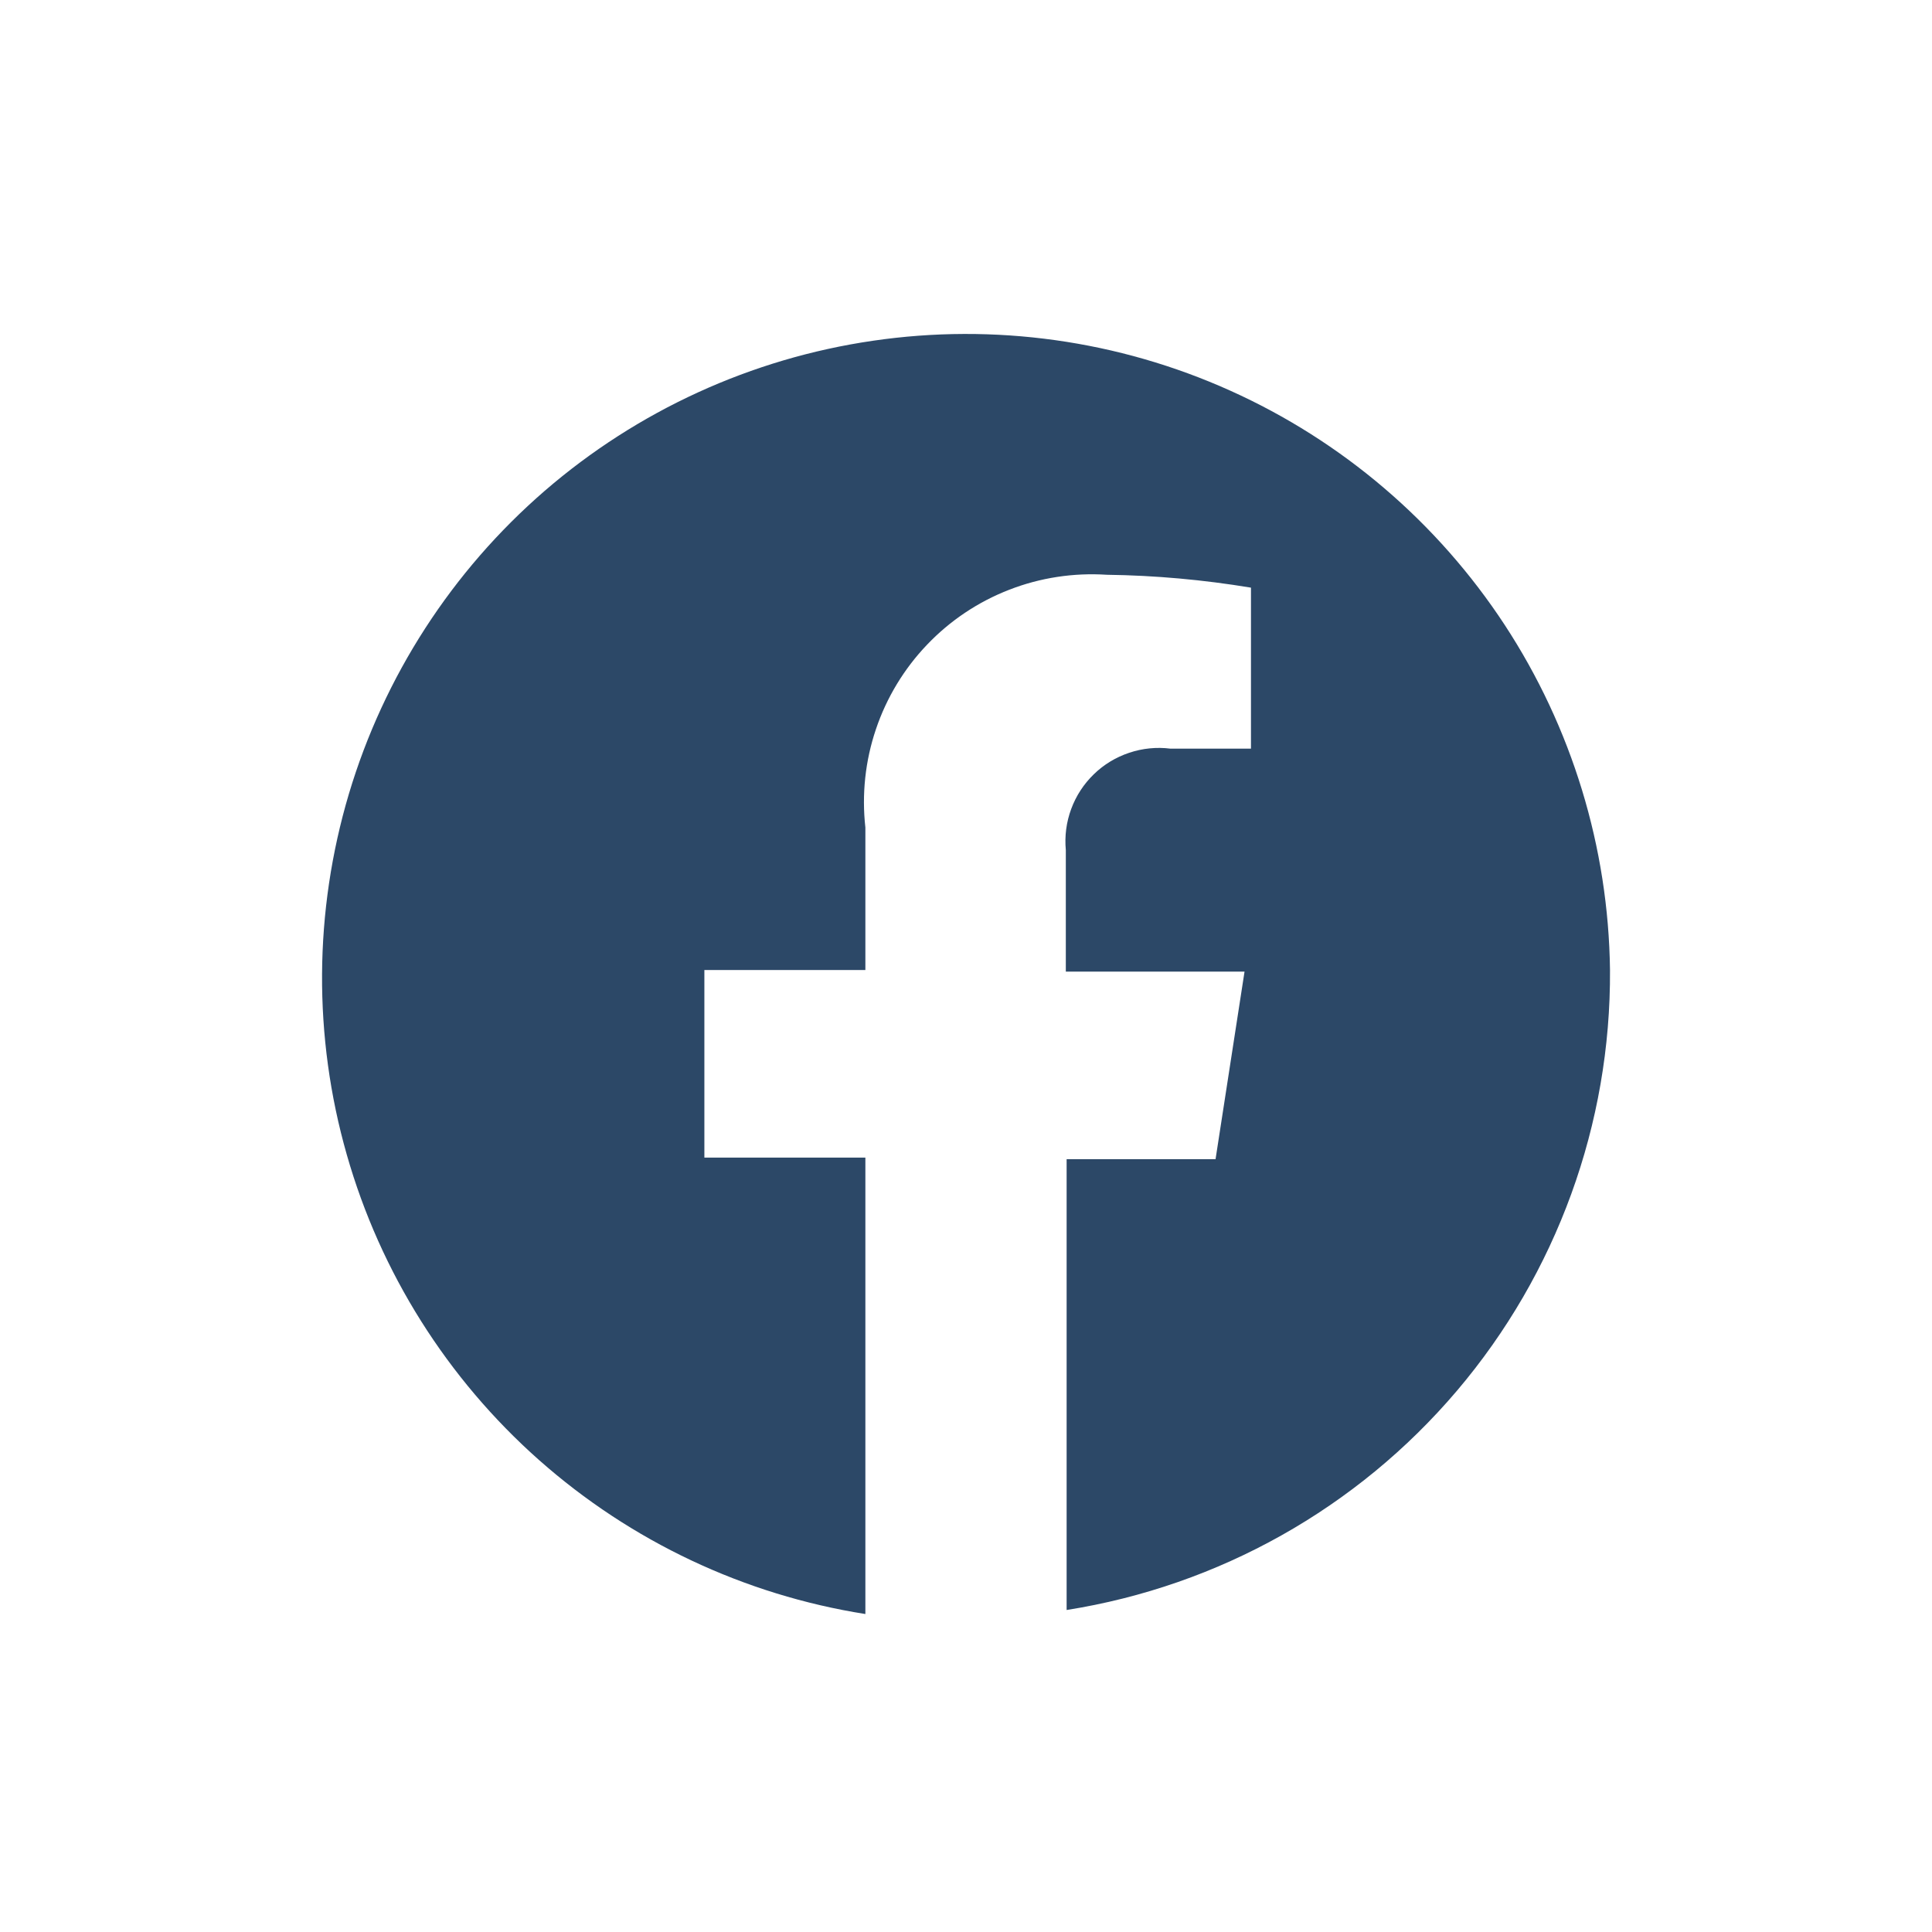
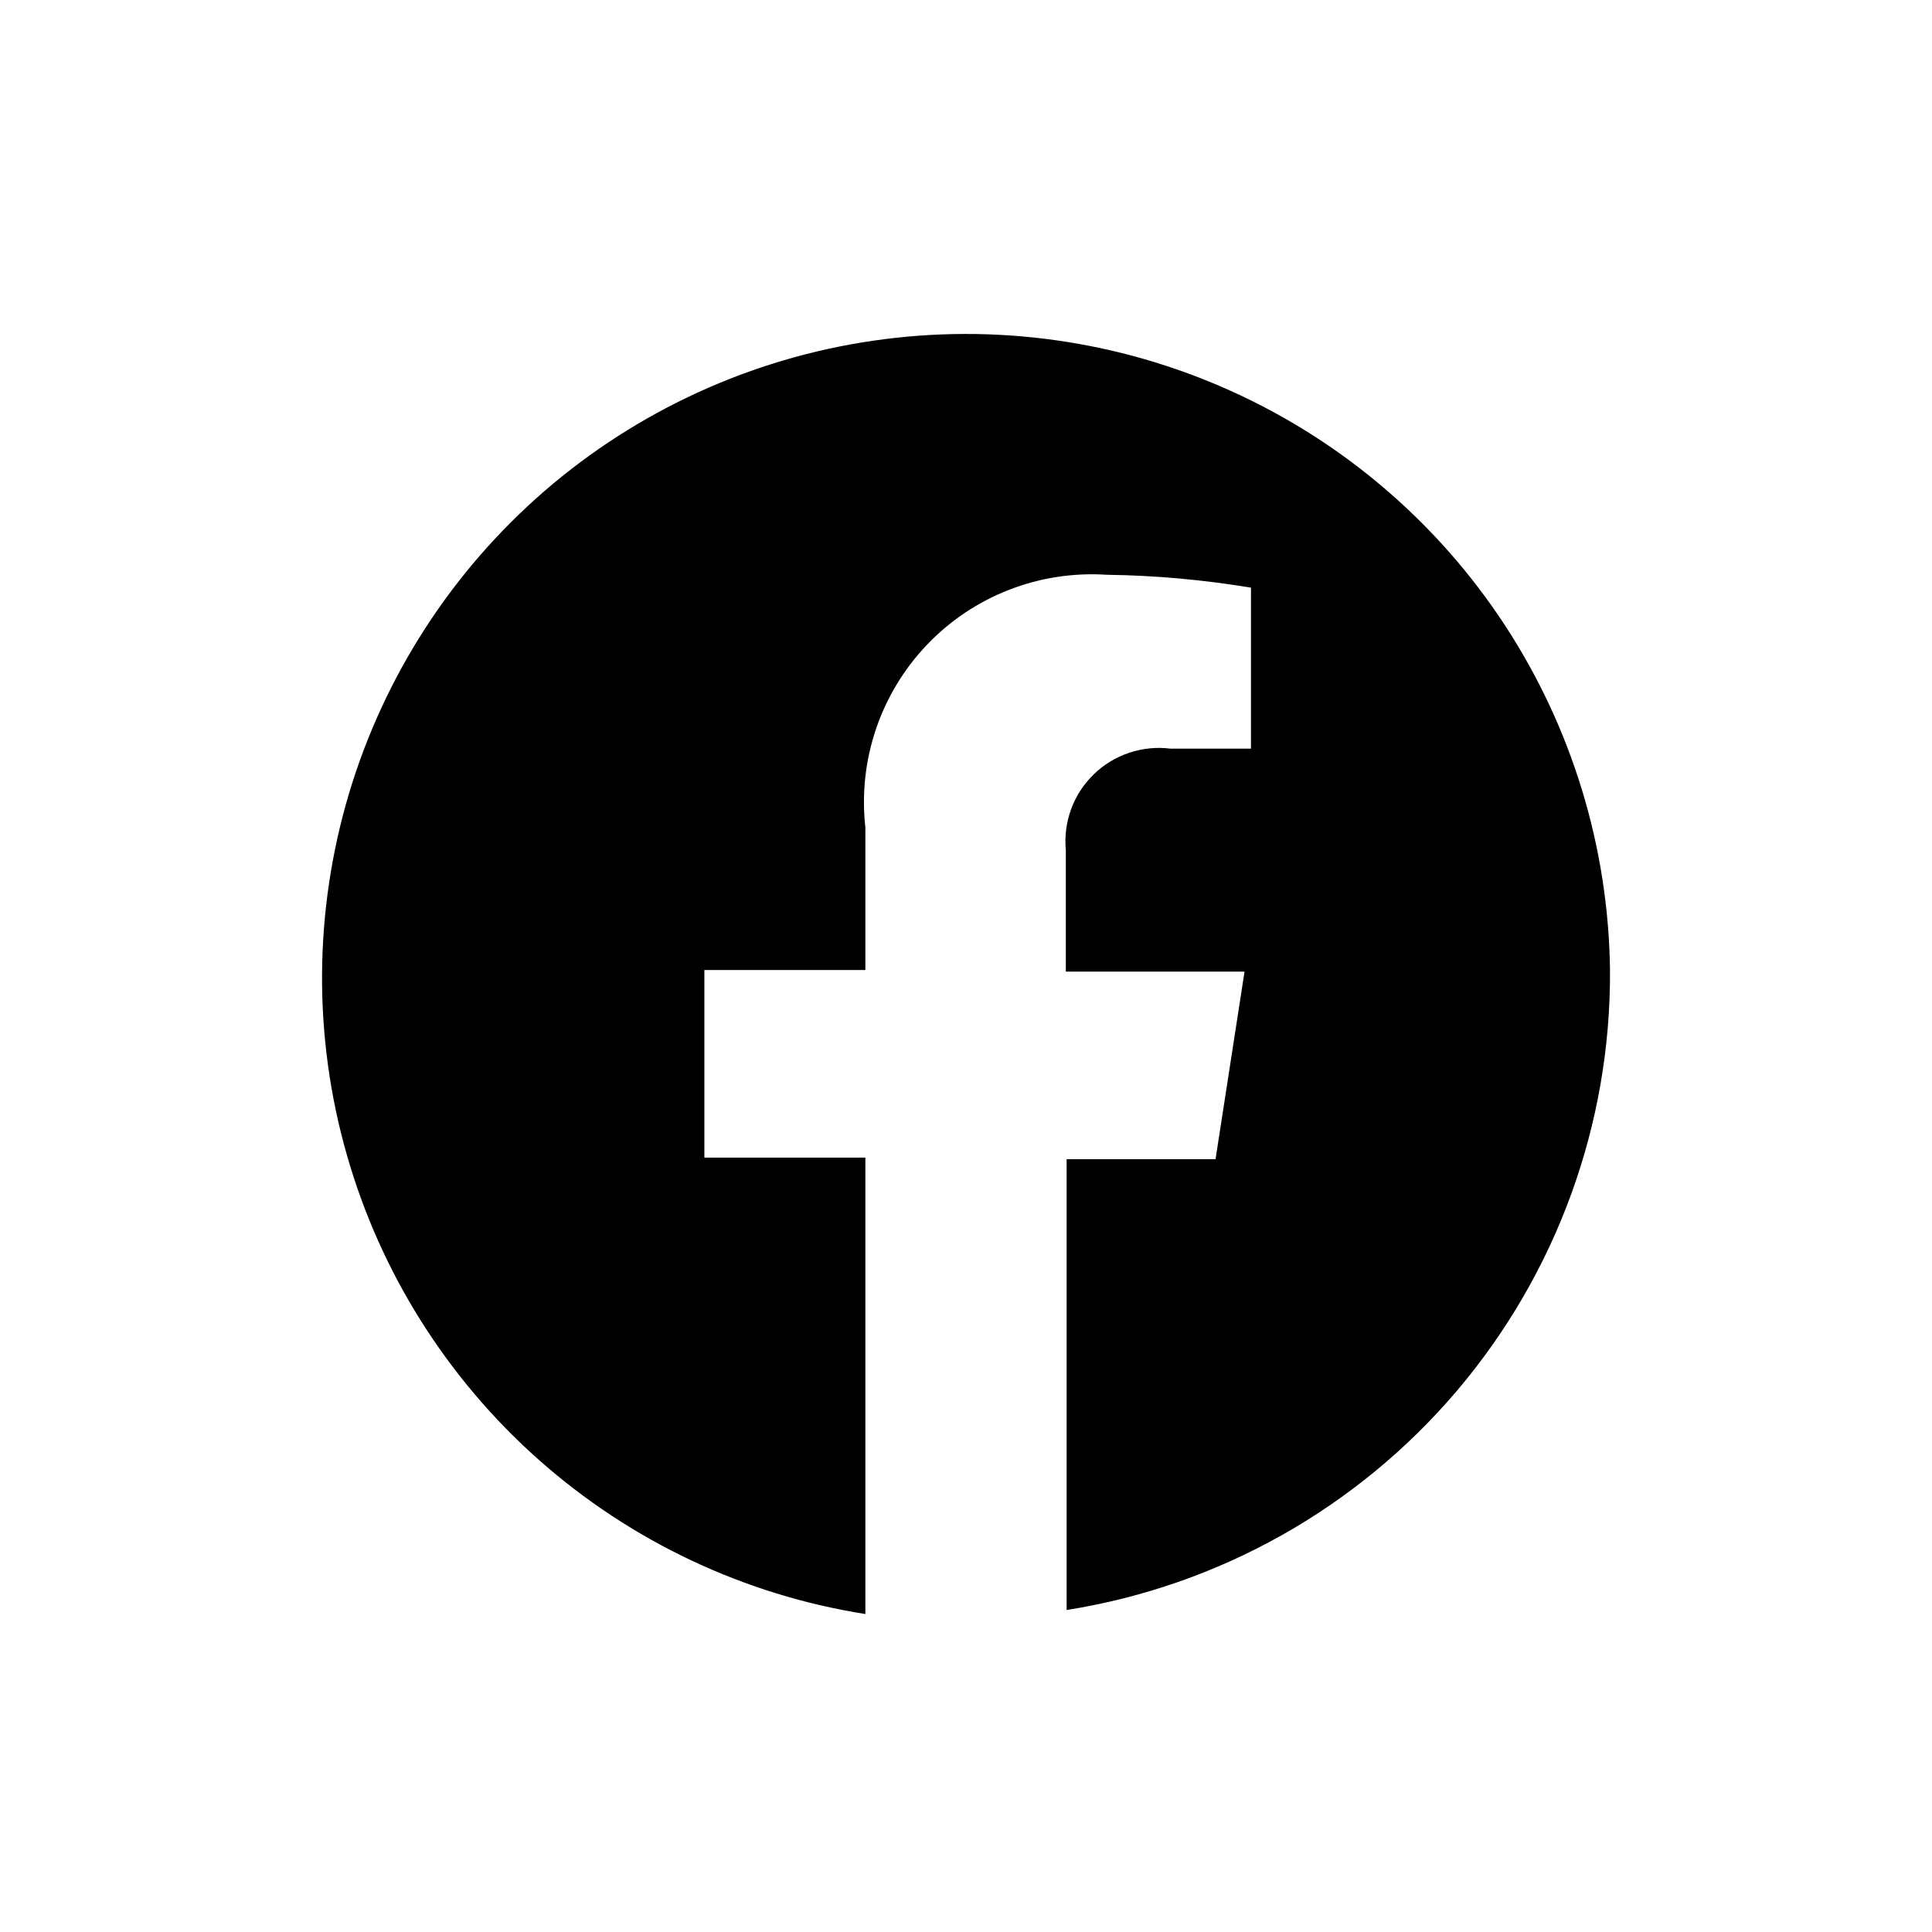
- <svg xmlns="http://www.w3.org/2000/svg" width="800px" height="800px" viewBox="0 0 24 24" fill="rgb(82, 6, 6)">
-   <path d="M20 12.05C19.981 10.525 19.527 9.038 18.692 7.763C17.856 6.488 16.673 5.478 15.283 4.853C13.892 4.227 12.352 4.012 10.843 4.233C9.335 4.453 7.921 5.1 6.767 6.097C5.614 7.095 4.77 8.401 4.334 9.862C3.899 11.323 3.889 12.878 4.308 14.344C4.726 15.81 5.555 17.126 6.696 18.137C7.838 19.148 9.244 19.812 10.75 20.05V14.38H8.75V12.05H10.75V10.28C10.704 9.868 10.748 9.452 10.881 9.059C11.013 8.667 11.23 8.308 11.516 8.009C11.802 7.709 12.15 7.476 12.537 7.326C12.922 7.176 13.337 7.113 13.75 7.14C14.35 7.148 14.948 7.202 15.54 7.3V9.3H14.54C14.368 9.278 14.192 9.296 14.028 9.351C13.863 9.406 13.712 9.497 13.588 9.618C13.463 9.739 13.367 9.886 13.307 10.049C13.246 10.213 13.224 10.387 13.24 10.56V12.07H15.46L15.1 14.4H13.25V20C15.14 19.701 16.86 18.735 18.099 17.276C19.337 15.818 20.012 13.963 20 12.05Z" fill="#2C4867" />
+ <svg xmlns="http://www.w3.org/2000/svg" width="800px" height="800px" viewBox="0 0 24 24" fill="182b3c">
+   <path d="M20 12.05C19.981 10.525 19.527 9.038 18.692 7.763C17.856 6.488 16.673 5.478 15.283 4.853C13.892 4.227 12.352 4.012 10.843 4.233C9.335 4.453 7.921 5.1 6.767 6.097C5.614 7.095 4.77 8.401 4.334 9.862C3.899 11.323 3.889 12.878 4.308 14.344C4.726 15.81 5.555 17.126 6.696 18.137C7.838 19.148 9.244 19.812 10.75 20.05V14.38H8.75V12.05H10.75V10.28C10.704 9.868 10.748 9.452 10.881 9.059C11.013 8.667 11.23 8.308 11.516 8.009C11.802 7.709 12.15 7.476 12.537 7.326C12.922 7.176 13.337 7.113 13.75 7.14C14.35 7.148 14.948 7.202 15.54 7.3V9.3H14.54C14.368 9.278 14.192 9.296 14.028 9.351C13.863 9.406 13.712 9.497 13.588 9.618C13.463 9.739 13.367 9.886 13.307 10.049C13.246 10.213 13.224 10.387 13.24 10.56V12.07H15.46L15.1 14.4H13.25V20C15.14 19.701 16.86 18.735 18.099 17.276C19.337 15.818 20.012 13.963 20 12.05Z" fill="182b3c" />
</svg>
